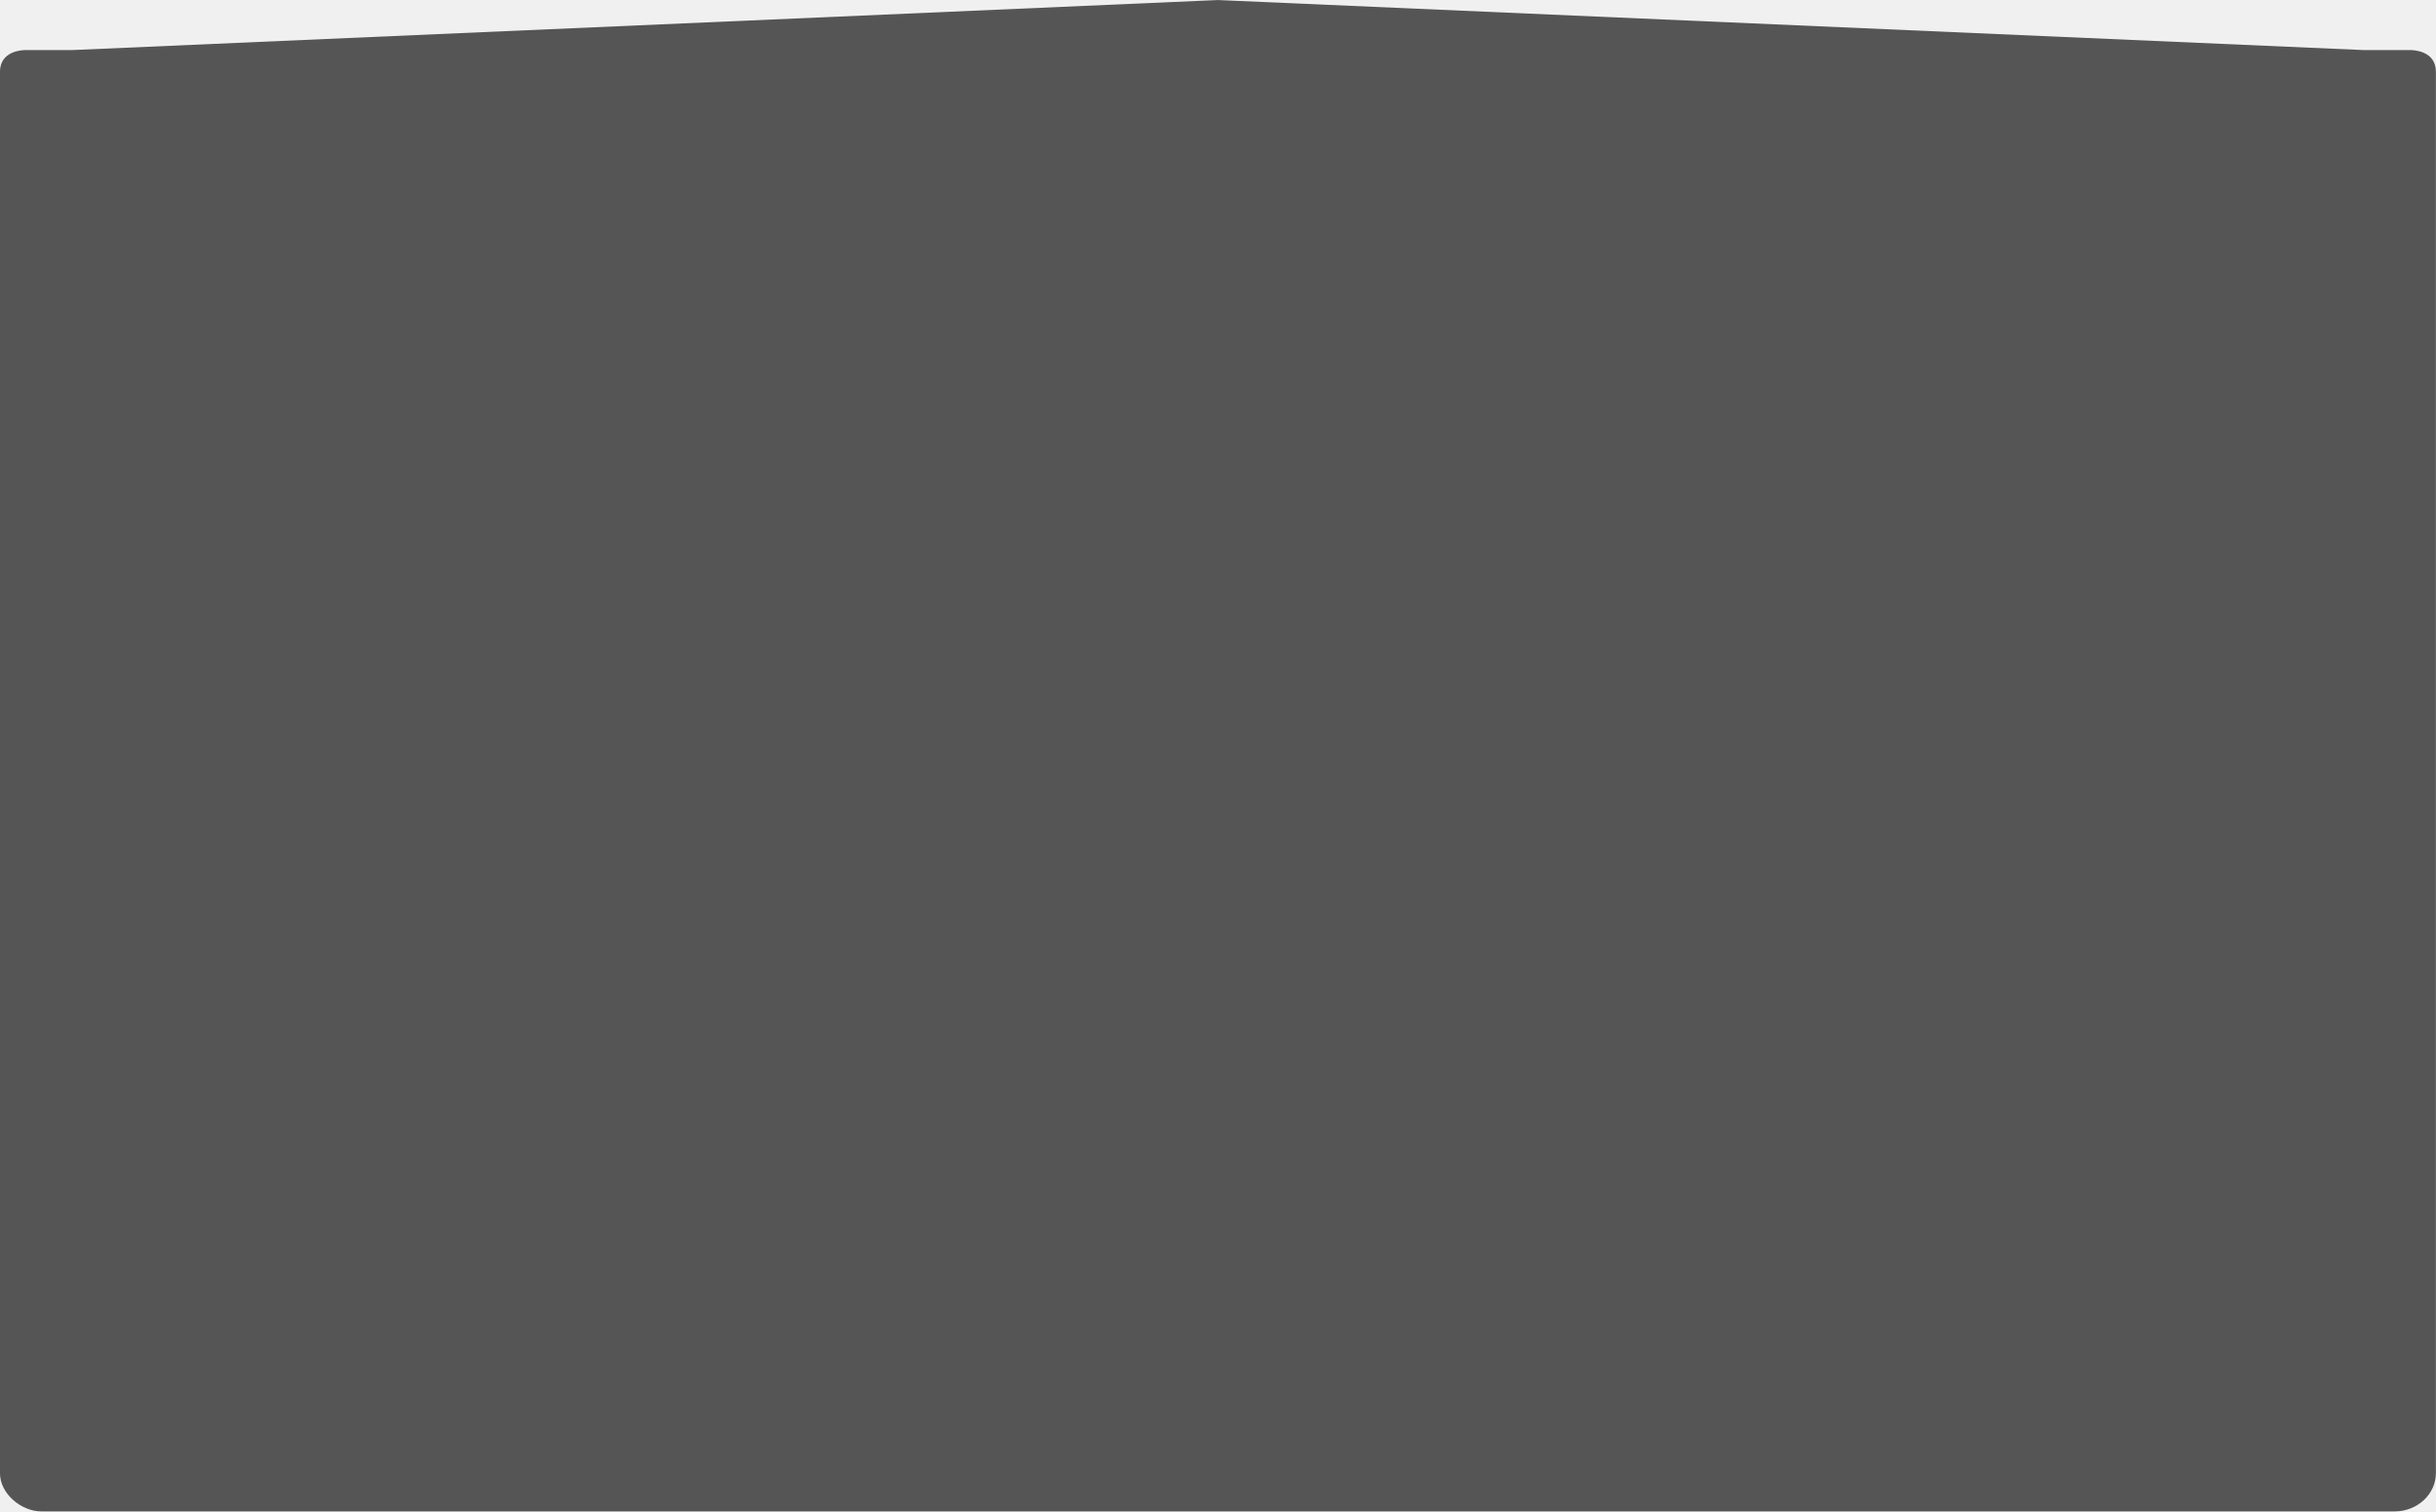
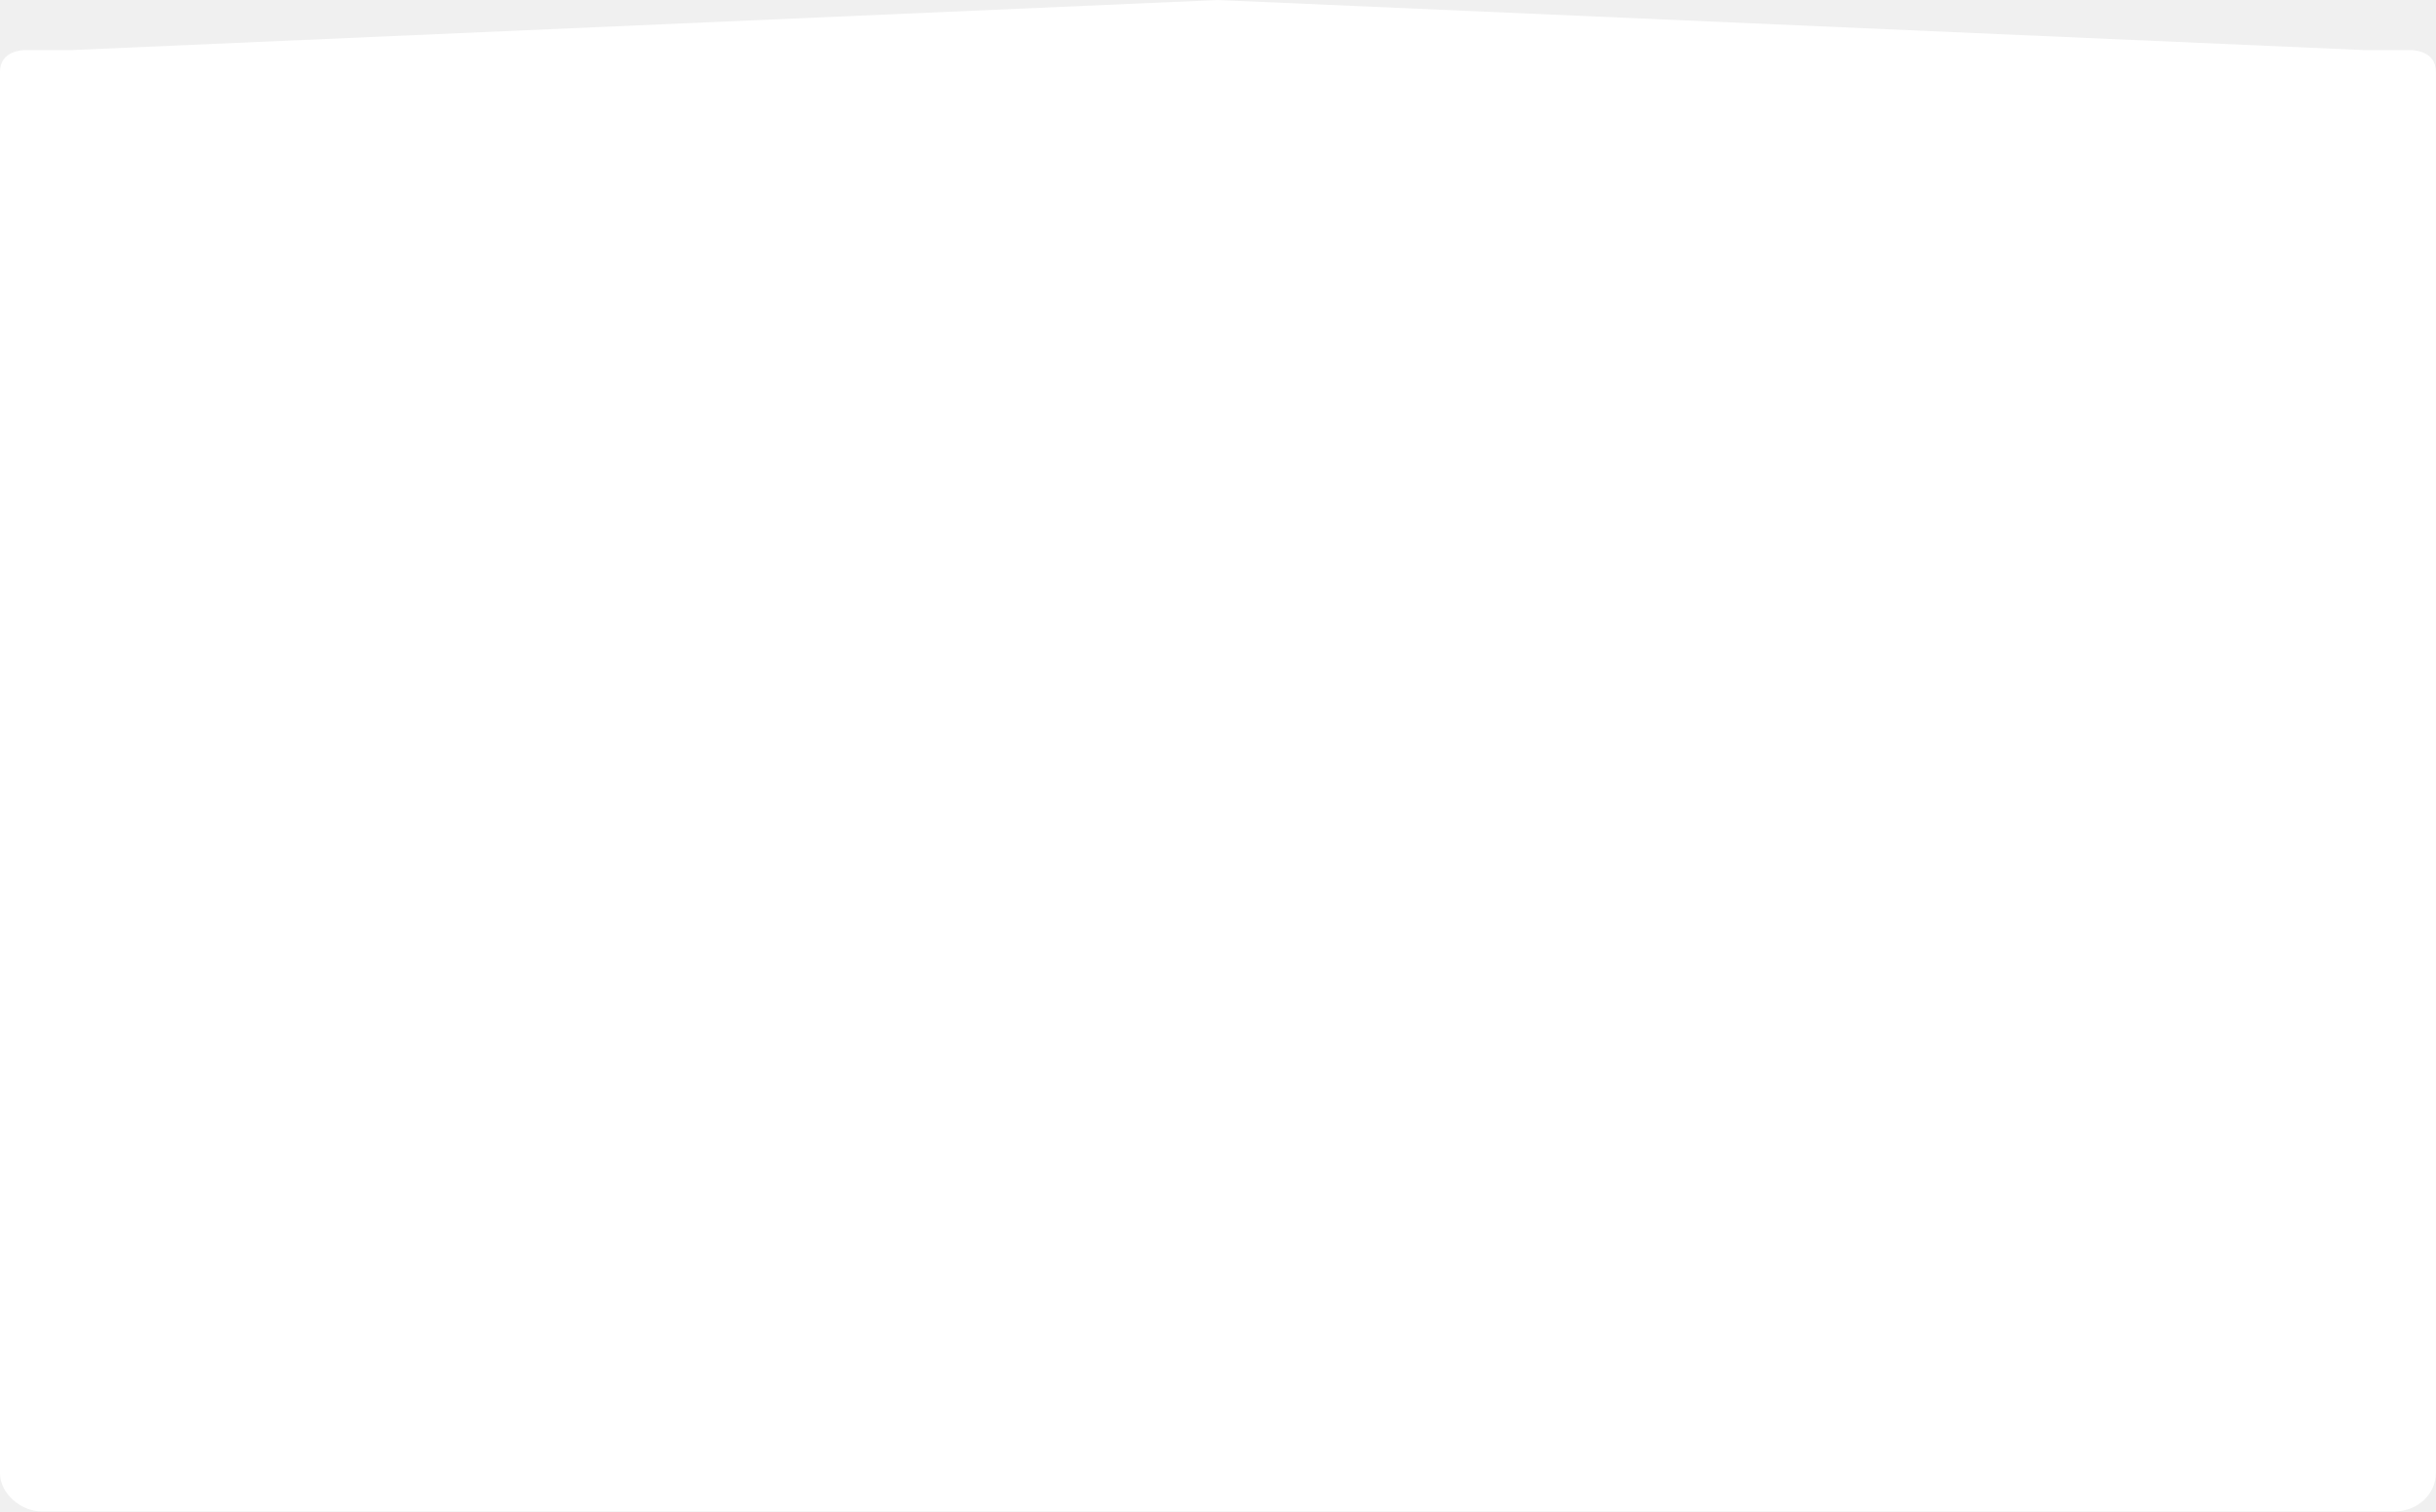
<svg xmlns="http://www.w3.org/2000/svg" width="50mm" height="31.027mm" viewBox="0 0 50 31.027" version="1.1" id="svg1">
  <defs id="defs1" />
  <g id="layer1" transform="translate(-377.8409,-73.78619)">
-     <path id="path3" style="fill:#555555;stroke-width:0.449;stroke-linecap:round;stroke-linejoin:round;paint-order:markers stroke fill" d="m 379.325,74.814 h -0.955 c -0.072,0 -0.53,0.013 -0.53,0.45 v 28.761 c 0,0.437 0.449,0.789 0.848,0.789 h 48.303 c 0.467,0 0.848,-0.352 0.848,-0.789 V 75.264 c 0,-0.437 -0.458,-0.45 -0.53,-0.45 h -0.955 l -23.516,-1.027 z" />
+     <path id="path3" style="fill:#ffffff;stroke:none;stroke-width:0.449;stroke-linecap:round;stroke-linejoin:round;paint-order:markers stroke fill;stroke:none;fill-opacity:1" d="m 379.325,74.814 h -0.955 c -0.072,0 -0.53,0.013 -0.53,0.45 v 28.761 c 0,0.437 0.449,0.789 0.848,0.789 h 48.303 c 0.467,0 0.848,-0.352 0.848,-0.789 V 75.264 c 0,-0.437 -0.458,-0.45 -0.53,-0.45 h -0.955 l -23.516,-1.027 z" />
  </g>
</svg>
